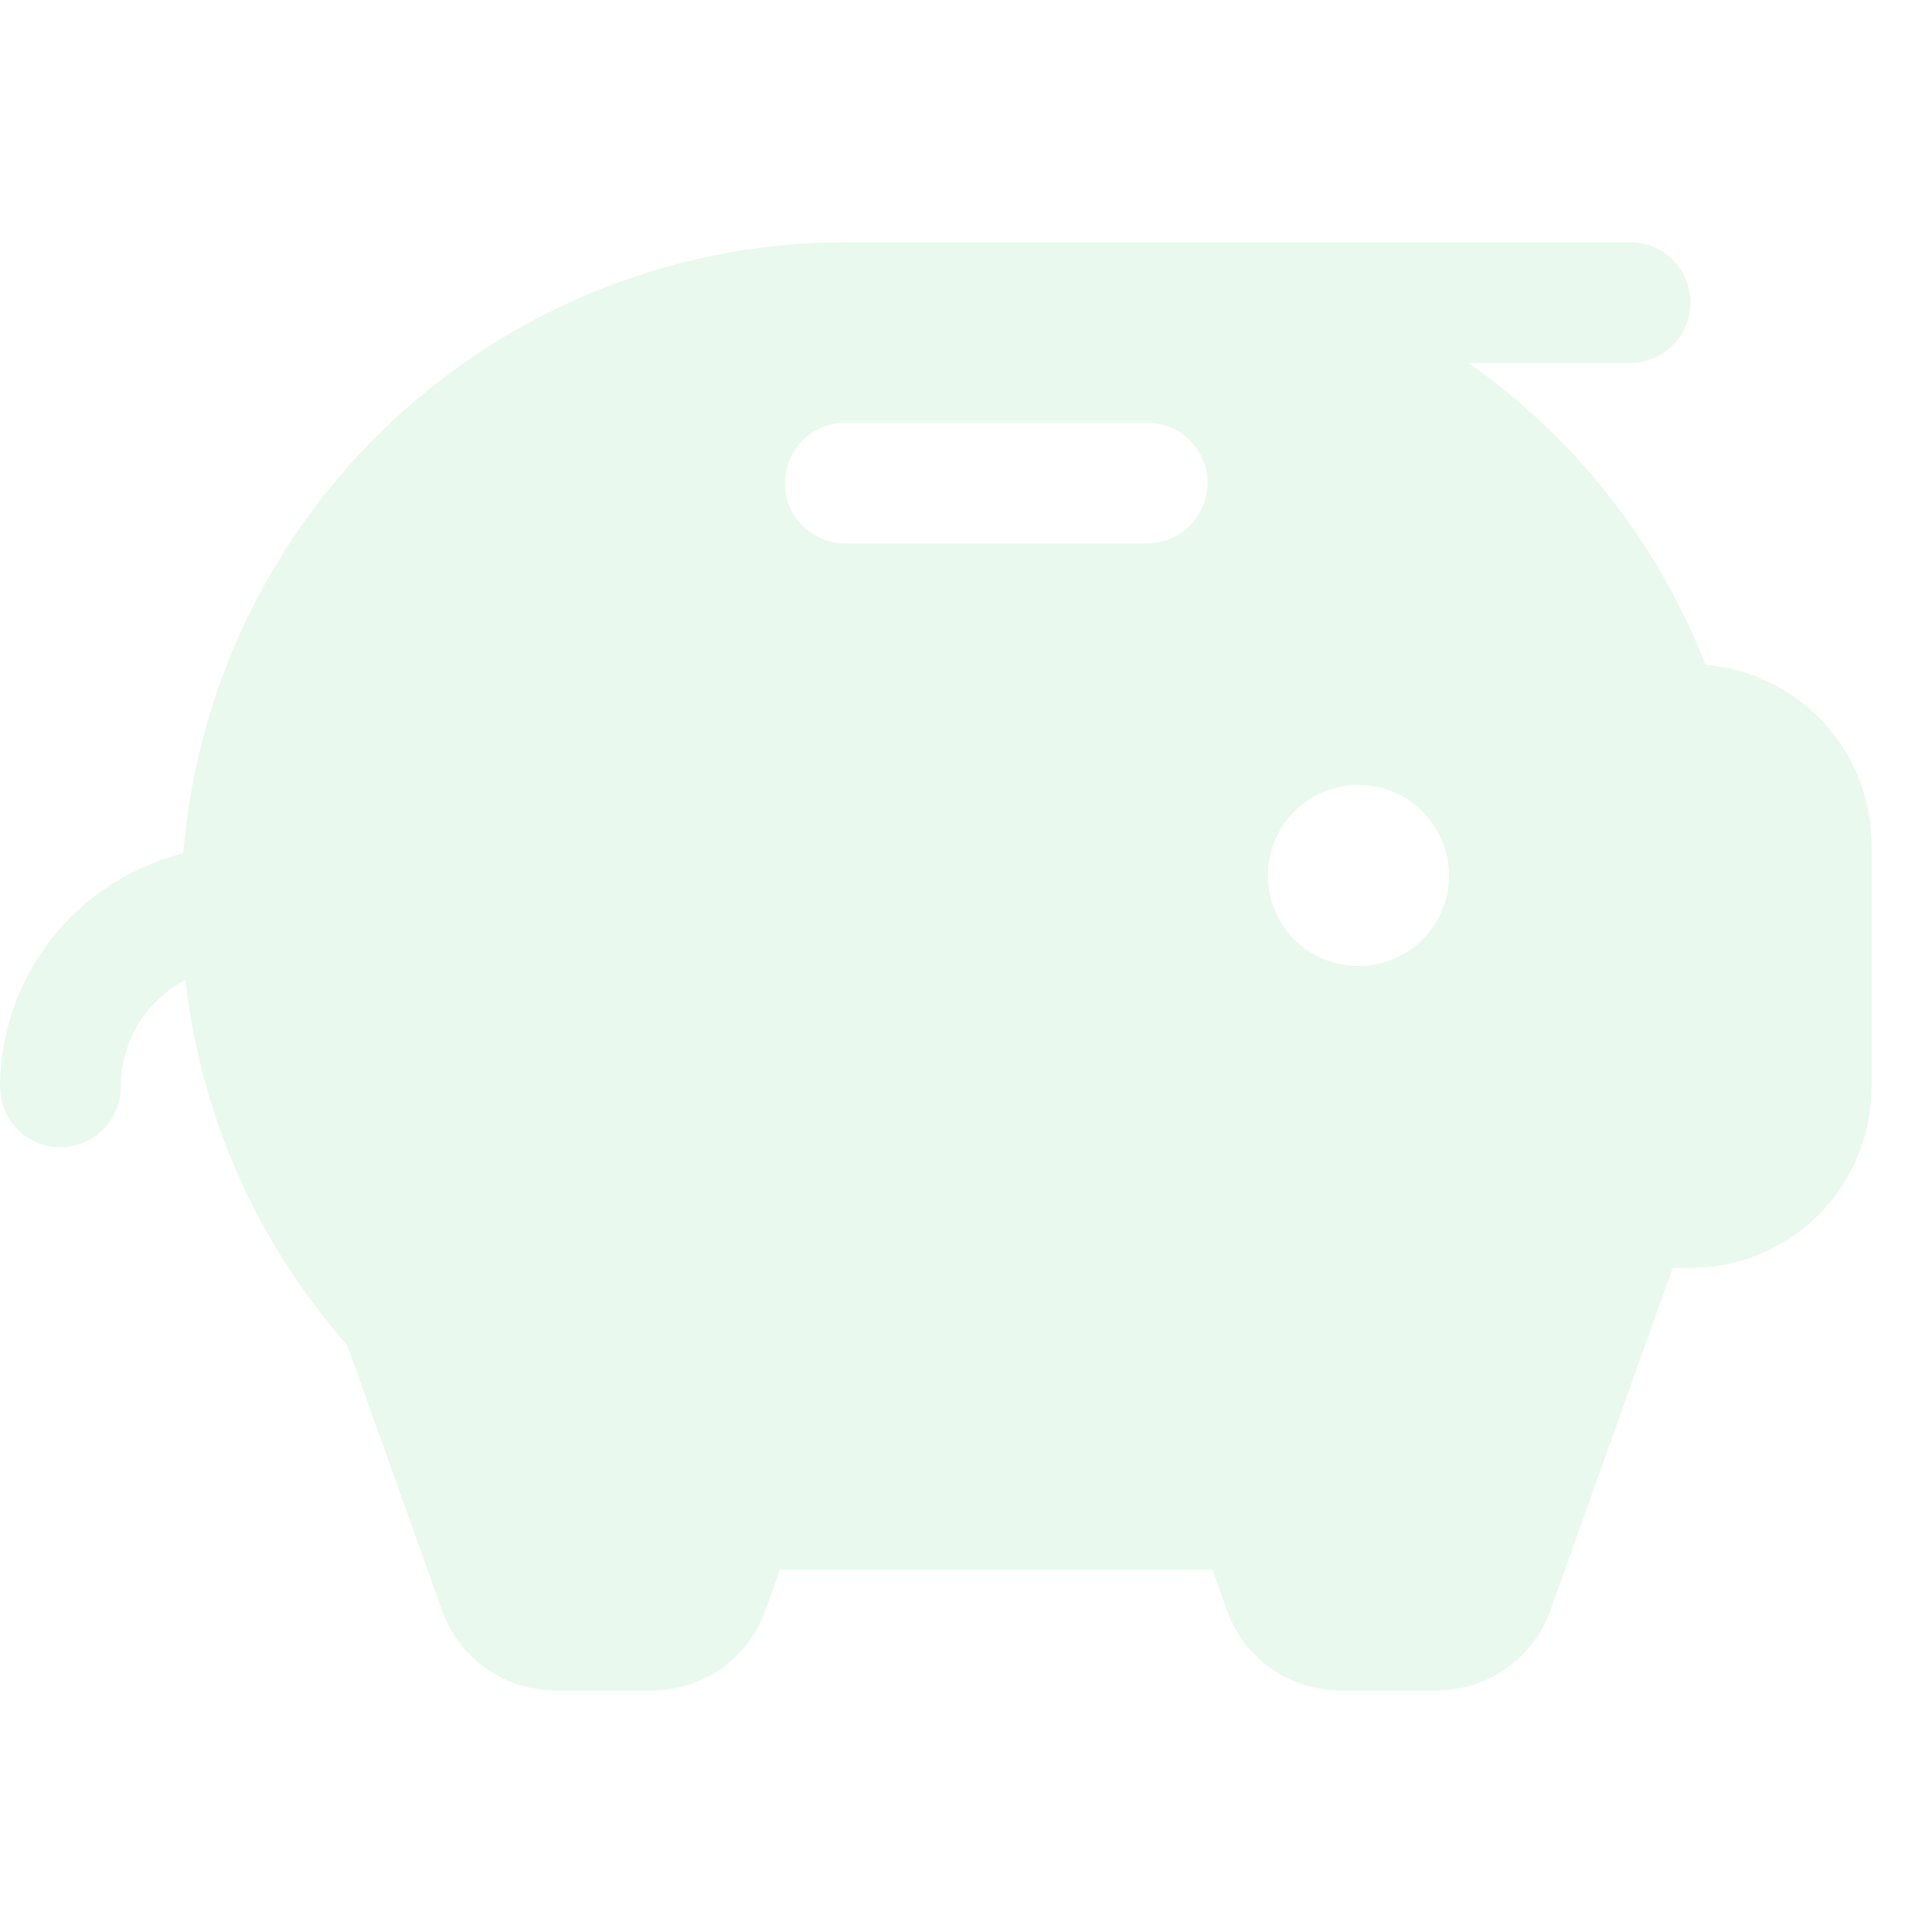
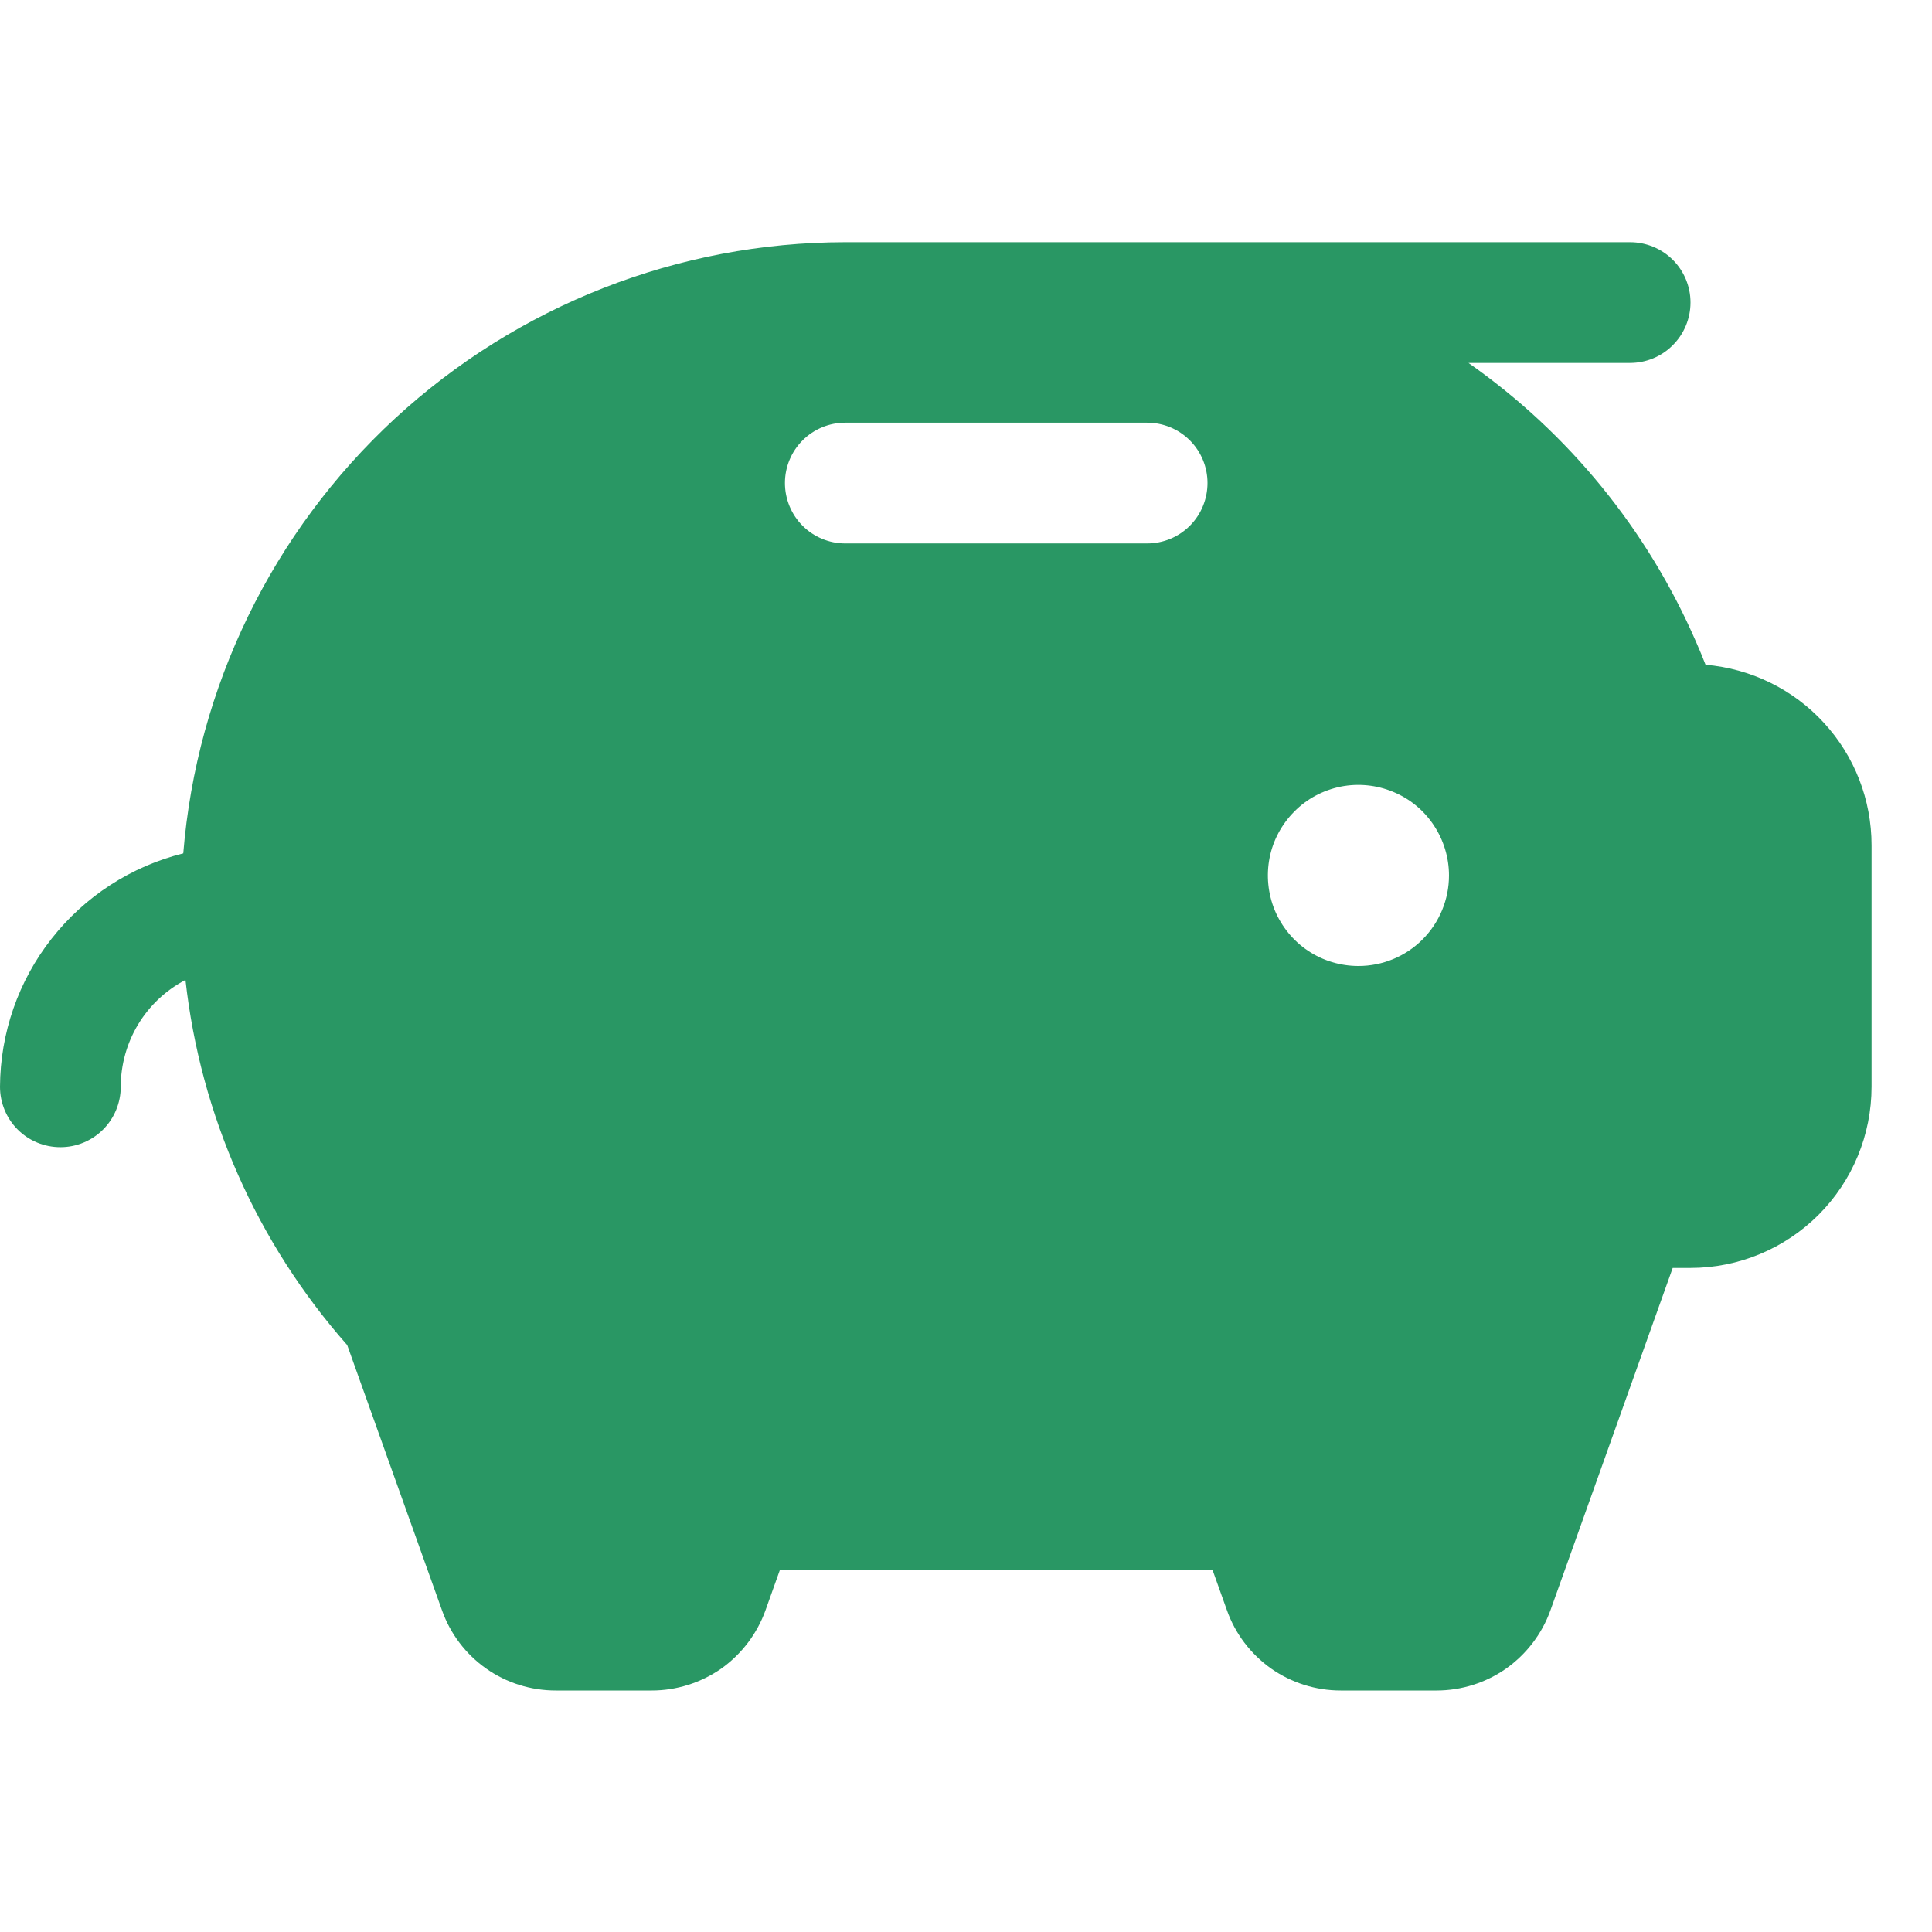
<svg xmlns="http://www.w3.org/2000/svg" width="14" height="14" viewBox="0 0 14 14" fill="none">
-   <path d="M12.359 4.817C12.338 4.762 12.315 4.708 12.291 4.653C11.938 3.839 11.367 3.139 10.641 2.63H11.812C11.928 2.63 12.04 2.584 12.122 2.501C12.204 2.419 12.25 2.308 12.25 2.192C12.25 2.076 12.204 1.965 12.122 1.883C12.04 1.801 11.928 1.755 11.812 1.755H6.125C4.915 1.756 3.751 2.213 2.862 3.033C1.973 3.854 1.426 4.979 1.328 6.184C0.95 6.278 0.614 6.496 0.374 6.802C0.133 7.108 0.002 7.486 0 7.875C0 7.991 0.046 8.103 0.128 8.185C0.21 8.267 0.321 8.313 0.438 8.313C0.554 8.313 0.665 8.267 0.747 8.185C0.829 8.103 0.875 7.991 0.875 7.875C0.875 7.716 0.919 7.559 1.001 7.423C1.084 7.286 1.202 7.175 1.344 7.101C1.453 8.082 1.862 9.006 2.516 9.747L3.203 11.669C3.263 11.839 3.375 11.987 3.523 12.091C3.67 12.195 3.847 12.25 4.027 12.25H4.723C4.903 12.25 5.079 12.194 5.227 12.091C5.374 11.986 5.486 11.839 5.547 11.669L5.652 11.375H8.786L8.891 11.669C8.951 11.839 9.063 11.986 9.211 12.091C9.358 12.194 9.534 12.25 9.715 12.25H10.41C10.591 12.25 10.767 12.194 10.914 12.091C11.062 11.986 11.174 11.839 11.235 11.669L12.121 9.188H12.25C12.598 9.188 12.932 9.049 13.178 8.803C13.424 8.557 13.562 8.223 13.562 7.875V6.125C13.562 5.796 13.439 5.479 13.216 5.237C12.993 4.994 12.687 4.845 12.359 4.817ZM8.312 3.938H6.125C6.009 3.938 5.898 3.892 5.816 3.81C5.734 3.728 5.688 3.616 5.688 3.5C5.688 3.384 5.734 3.273 5.816 3.191C5.898 3.109 6.009 3.063 6.125 3.063H8.312C8.429 3.063 8.54 3.109 8.622 3.191C8.704 3.273 8.75 3.384 8.75 3.5C8.75 3.616 8.704 3.728 8.622 3.81C8.54 3.892 8.429 3.938 8.312 3.938ZM9.844 7C9.714 7 9.587 6.962 9.479 6.89C9.371 6.818 9.287 6.715 9.237 6.595C9.188 6.475 9.175 6.343 9.2 6.216C9.225 6.089 9.288 5.972 9.38 5.88C9.471 5.788 9.588 5.726 9.716 5.7C9.843 5.675 9.975 5.688 10.095 5.738C10.215 5.787 10.317 5.871 10.389 5.979C10.461 6.087 10.5 6.214 10.5 6.344C10.5 6.518 10.431 6.685 10.308 6.808C10.185 6.931 10.018 7 9.844 7Z" fill="#E9F9EE" />
+   <path d="M12.359 4.817C12.338 4.762 12.315 4.708 12.291 4.653C11.938 3.839 11.367 3.139 10.641 2.63H11.812C11.928 2.63 12.04 2.584 12.122 2.501C12.204 2.419 12.25 2.308 12.25 2.192C12.25 2.076 12.204 1.965 12.122 1.883C12.04 1.801 11.928 1.755 11.812 1.755H6.125C4.915 1.756 3.751 2.213 2.862 3.033C1.973 3.854 1.426 4.979 1.328 6.184C0.95 6.278 0.614 6.496 0.374 6.802C0.133 7.108 0.002 7.486 0 7.875C0 7.991 0.046 8.103 0.128 8.185C0.21 8.267 0.321 8.313 0.438 8.313C0.554 8.313 0.665 8.267 0.747 8.185C0.829 8.103 0.875 7.991 0.875 7.875C0.875 7.716 0.919 7.559 1.001 7.423C1.084 7.286 1.202 7.175 1.344 7.101C1.453 8.082 1.862 9.006 2.516 9.747L3.203 11.669C3.263 11.839 3.375 11.987 3.523 12.091C3.67 12.195 3.847 12.25 4.027 12.25H4.723C4.903 12.25 5.079 12.194 5.227 12.091C5.374 11.986 5.486 11.839 5.547 11.669L5.652 11.375H8.786L8.891 11.669C8.951 11.839 9.063 11.986 9.211 12.091C9.358 12.194 9.534 12.25 9.715 12.25H10.41C10.591 12.25 10.767 12.194 10.914 12.091C11.062 11.986 11.174 11.839 11.235 11.669L12.121 9.188H12.25C12.598 9.188 12.932 9.049 13.178 8.803C13.424 8.557 13.562 8.223 13.562 7.875V6.125C13.562 5.796 13.439 5.479 13.216 5.237C12.993 4.994 12.687 4.845 12.359 4.817ZM8.312 3.938H6.125C6.009 3.938 5.898 3.892 5.816 3.81C5.734 3.728 5.688 3.616 5.688 3.5C5.688 3.384 5.734 3.273 5.816 3.191C5.898 3.109 6.009 3.063 6.125 3.063H8.312C8.429 3.063 8.54 3.109 8.622 3.191C8.704 3.273 8.75 3.384 8.75 3.5C8.75 3.616 8.704 3.728 8.622 3.81C8.54 3.892 8.429 3.938 8.312 3.938ZM9.844 7C9.714 7 9.587 6.962 9.479 6.89C9.371 6.818 9.287 6.715 9.237 6.595C9.188 6.475 9.175 6.343 9.2 6.216C9.225 6.089 9.288 5.972 9.38 5.88C9.471 5.788 9.588 5.726 9.716 5.7C9.843 5.675 9.975 5.688 10.095 5.738C10.215 5.787 10.317 5.871 10.389 5.979C10.461 6.087 10.5 6.214 10.5 6.344C10.5 6.518 10.431 6.685 10.308 6.808C10.185 6.931 10.018 7 9.844 7Z" fill="#299764" />
</svg>
